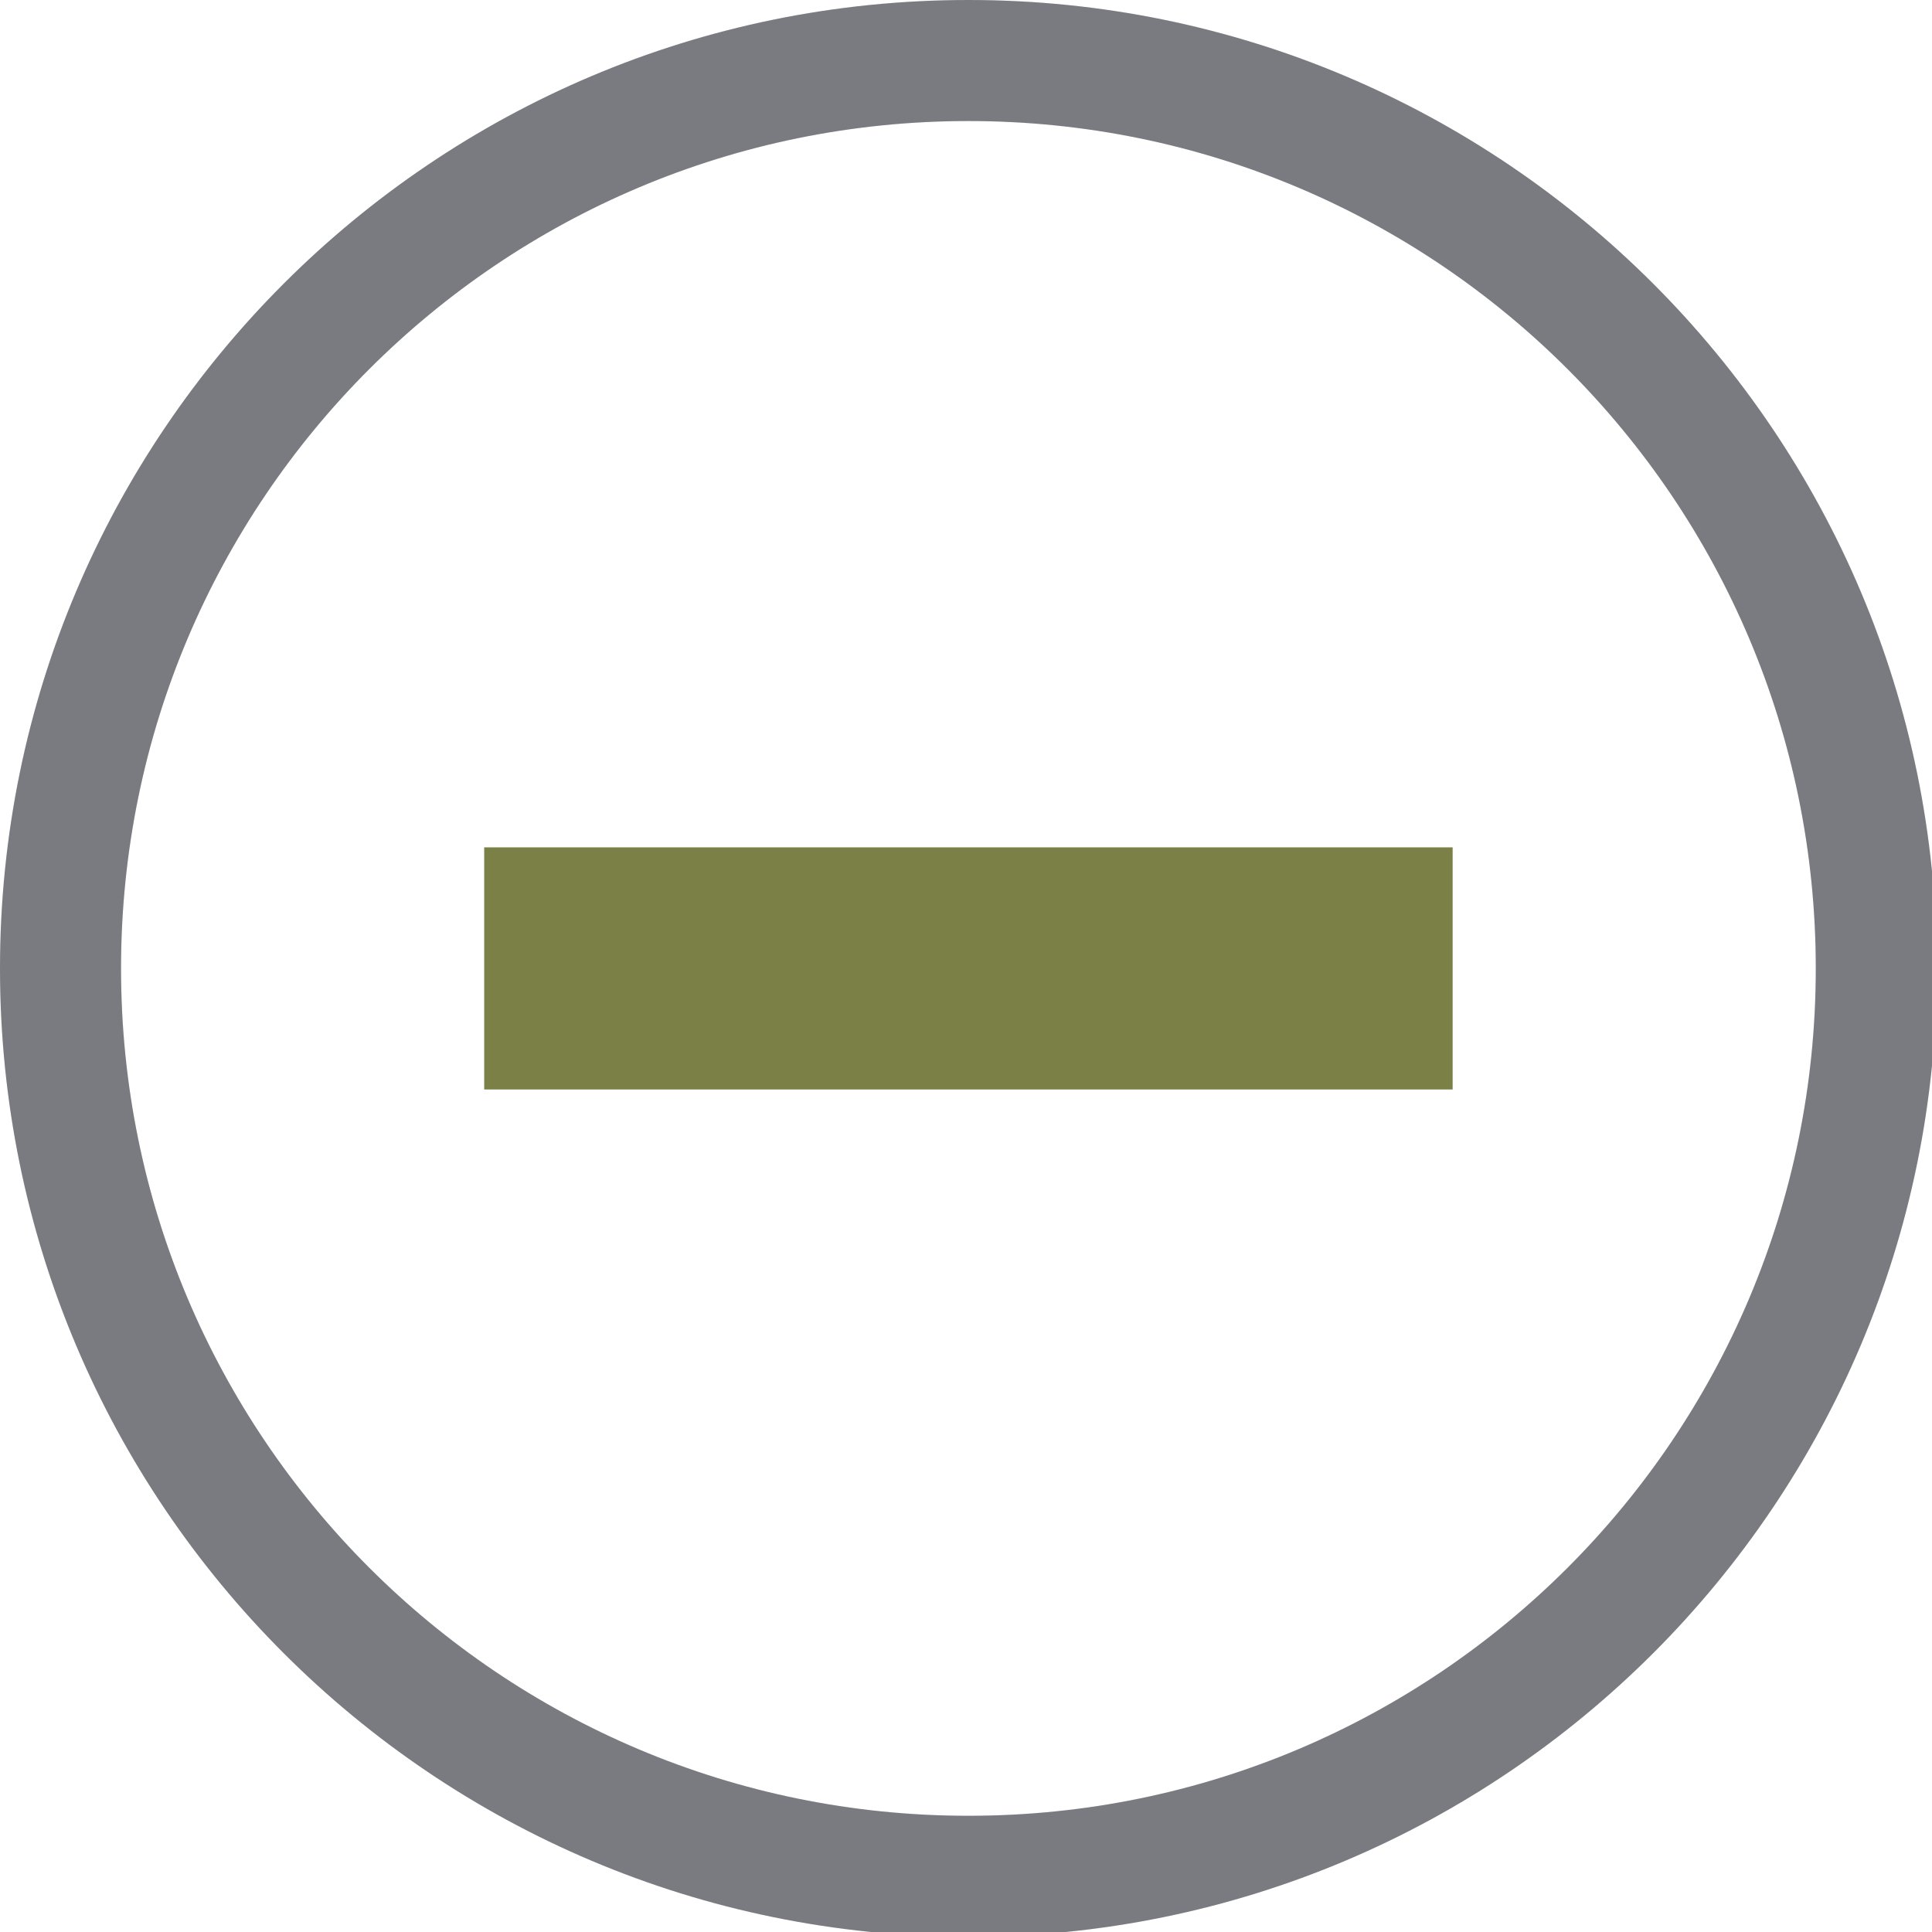
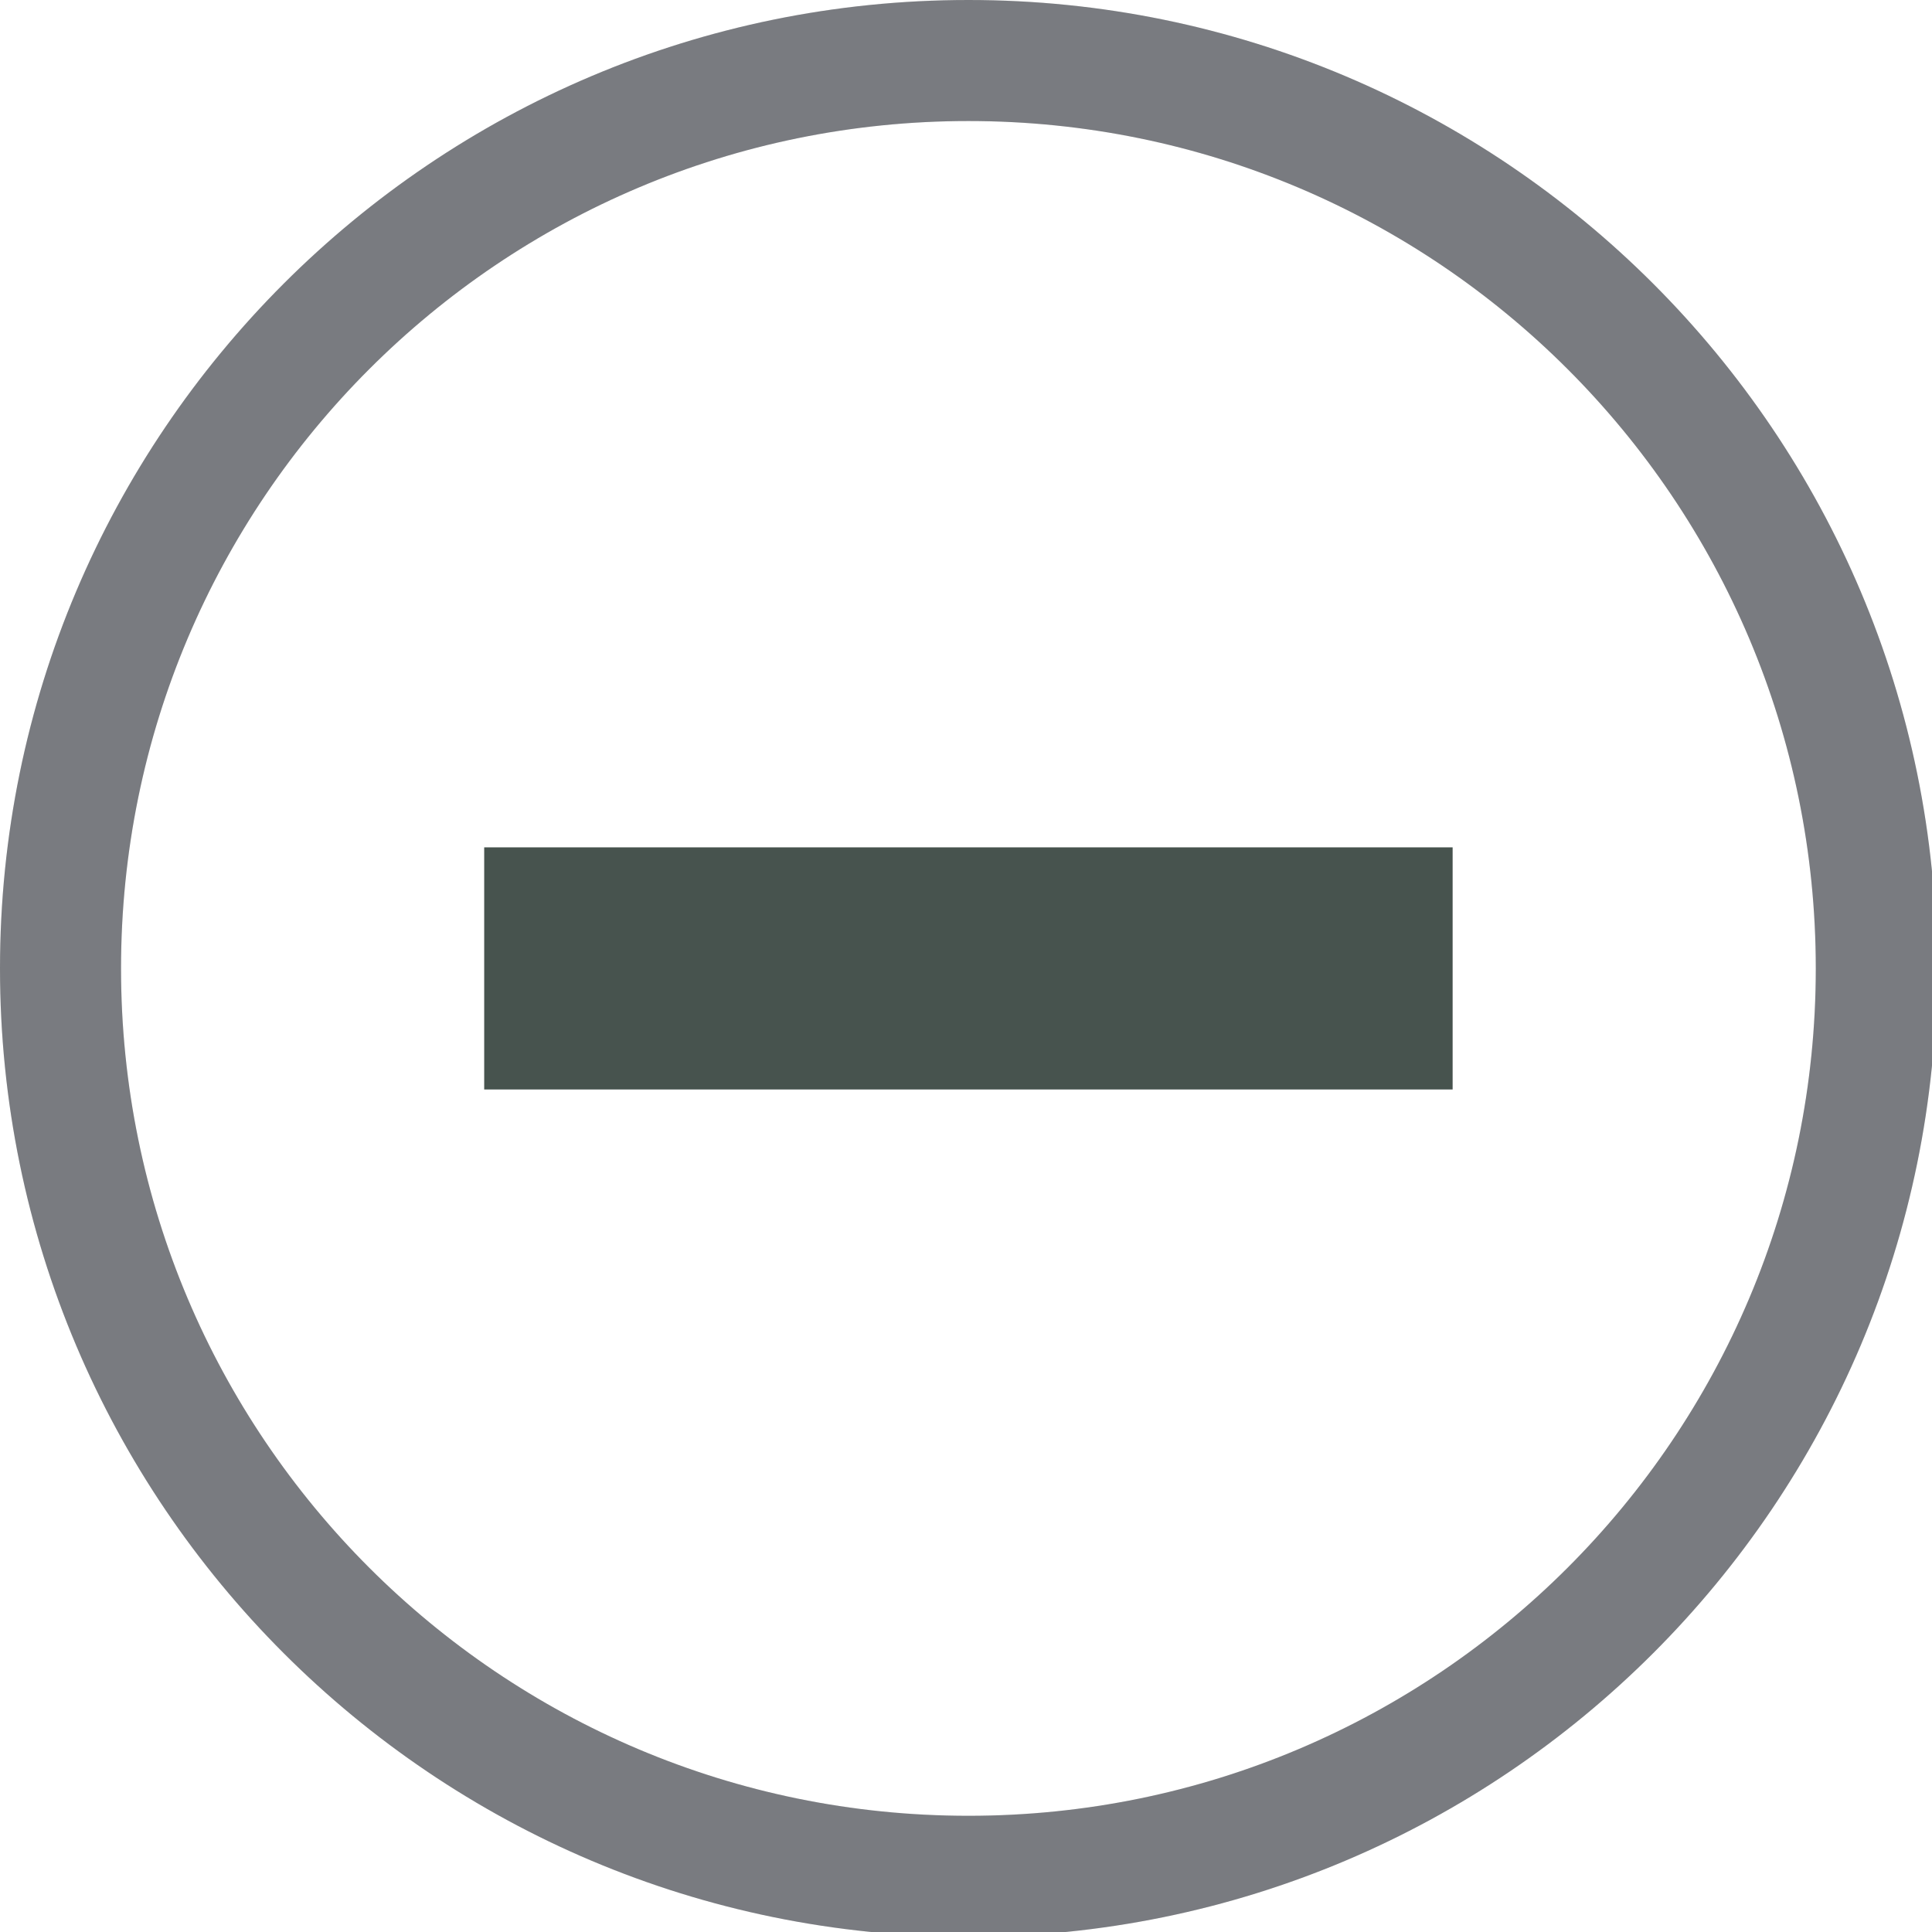
<svg xmlns="http://www.w3.org/2000/svg" width="133pt" height="133pt" viewBox="0 0 133 133" version="1.1">
  <g id="surface1">
    <path style=" stroke:none;fill-rule:nonzero;fill:#181b22;fill-opacity:0.5;" d="M 66.668 0 C 29.852 0 0 29.852 0 66.668 C 0 103.484 29.852 133.332 66.668 133.332 C 103.484 133.332 133.332 103.484 133.332 66.668 C 133.332 29.852 103.484 0 66.668 0 Z M 66.668 8.332 C 98.895 8.332 125 34.441 125 66.668 C 125 98.895 98.895 125 66.668 125 C 34.441 125 8.332 98.895 8.332 66.668 C 8.332 34.441 34.441 8.332 66.668 8.332 Z M 66.668 8.332 " />
    <path style=" stroke:none;fill-rule:nonzero;fill:#181b22;fill-opacity:0.15;" d="M 66.668 0 C 29.852 0 0 29.852 0 66.668 C 0 103.484 29.852 133.332 66.668 133.332 C 103.484 133.332 133.332 103.484 133.332 66.668 C 133.332 29.852 103.484 0 66.668 0 Z M 66.668 8.332 C 98.895 8.332 125 34.441 125 66.668 C 125 98.895 98.895 125 66.668 125 C 34.441 125 8.332 98.895 8.332 66.668 C 8.332 34.441 34.441 8.332 66.668 8.332 Z M 66.668 8.332 " />
-     <path style=" stroke:none;fill-rule:nonzero;fill:#7b8046;fill-opacity:1;" d="M 33.332 58.332 L 100 58.332 L 100 75 L 33.332 75 Z M 33.332 58.332 " />
+     <path style=" stroke:none;fill-rule:nonzero;fill:#47534e;fill-opacity:1;" d="M 33.332 58.332 L 100 58.332 L 100 75 L 33.332 75 Z M 33.332 58.332 " />
  </g>
</svg>
